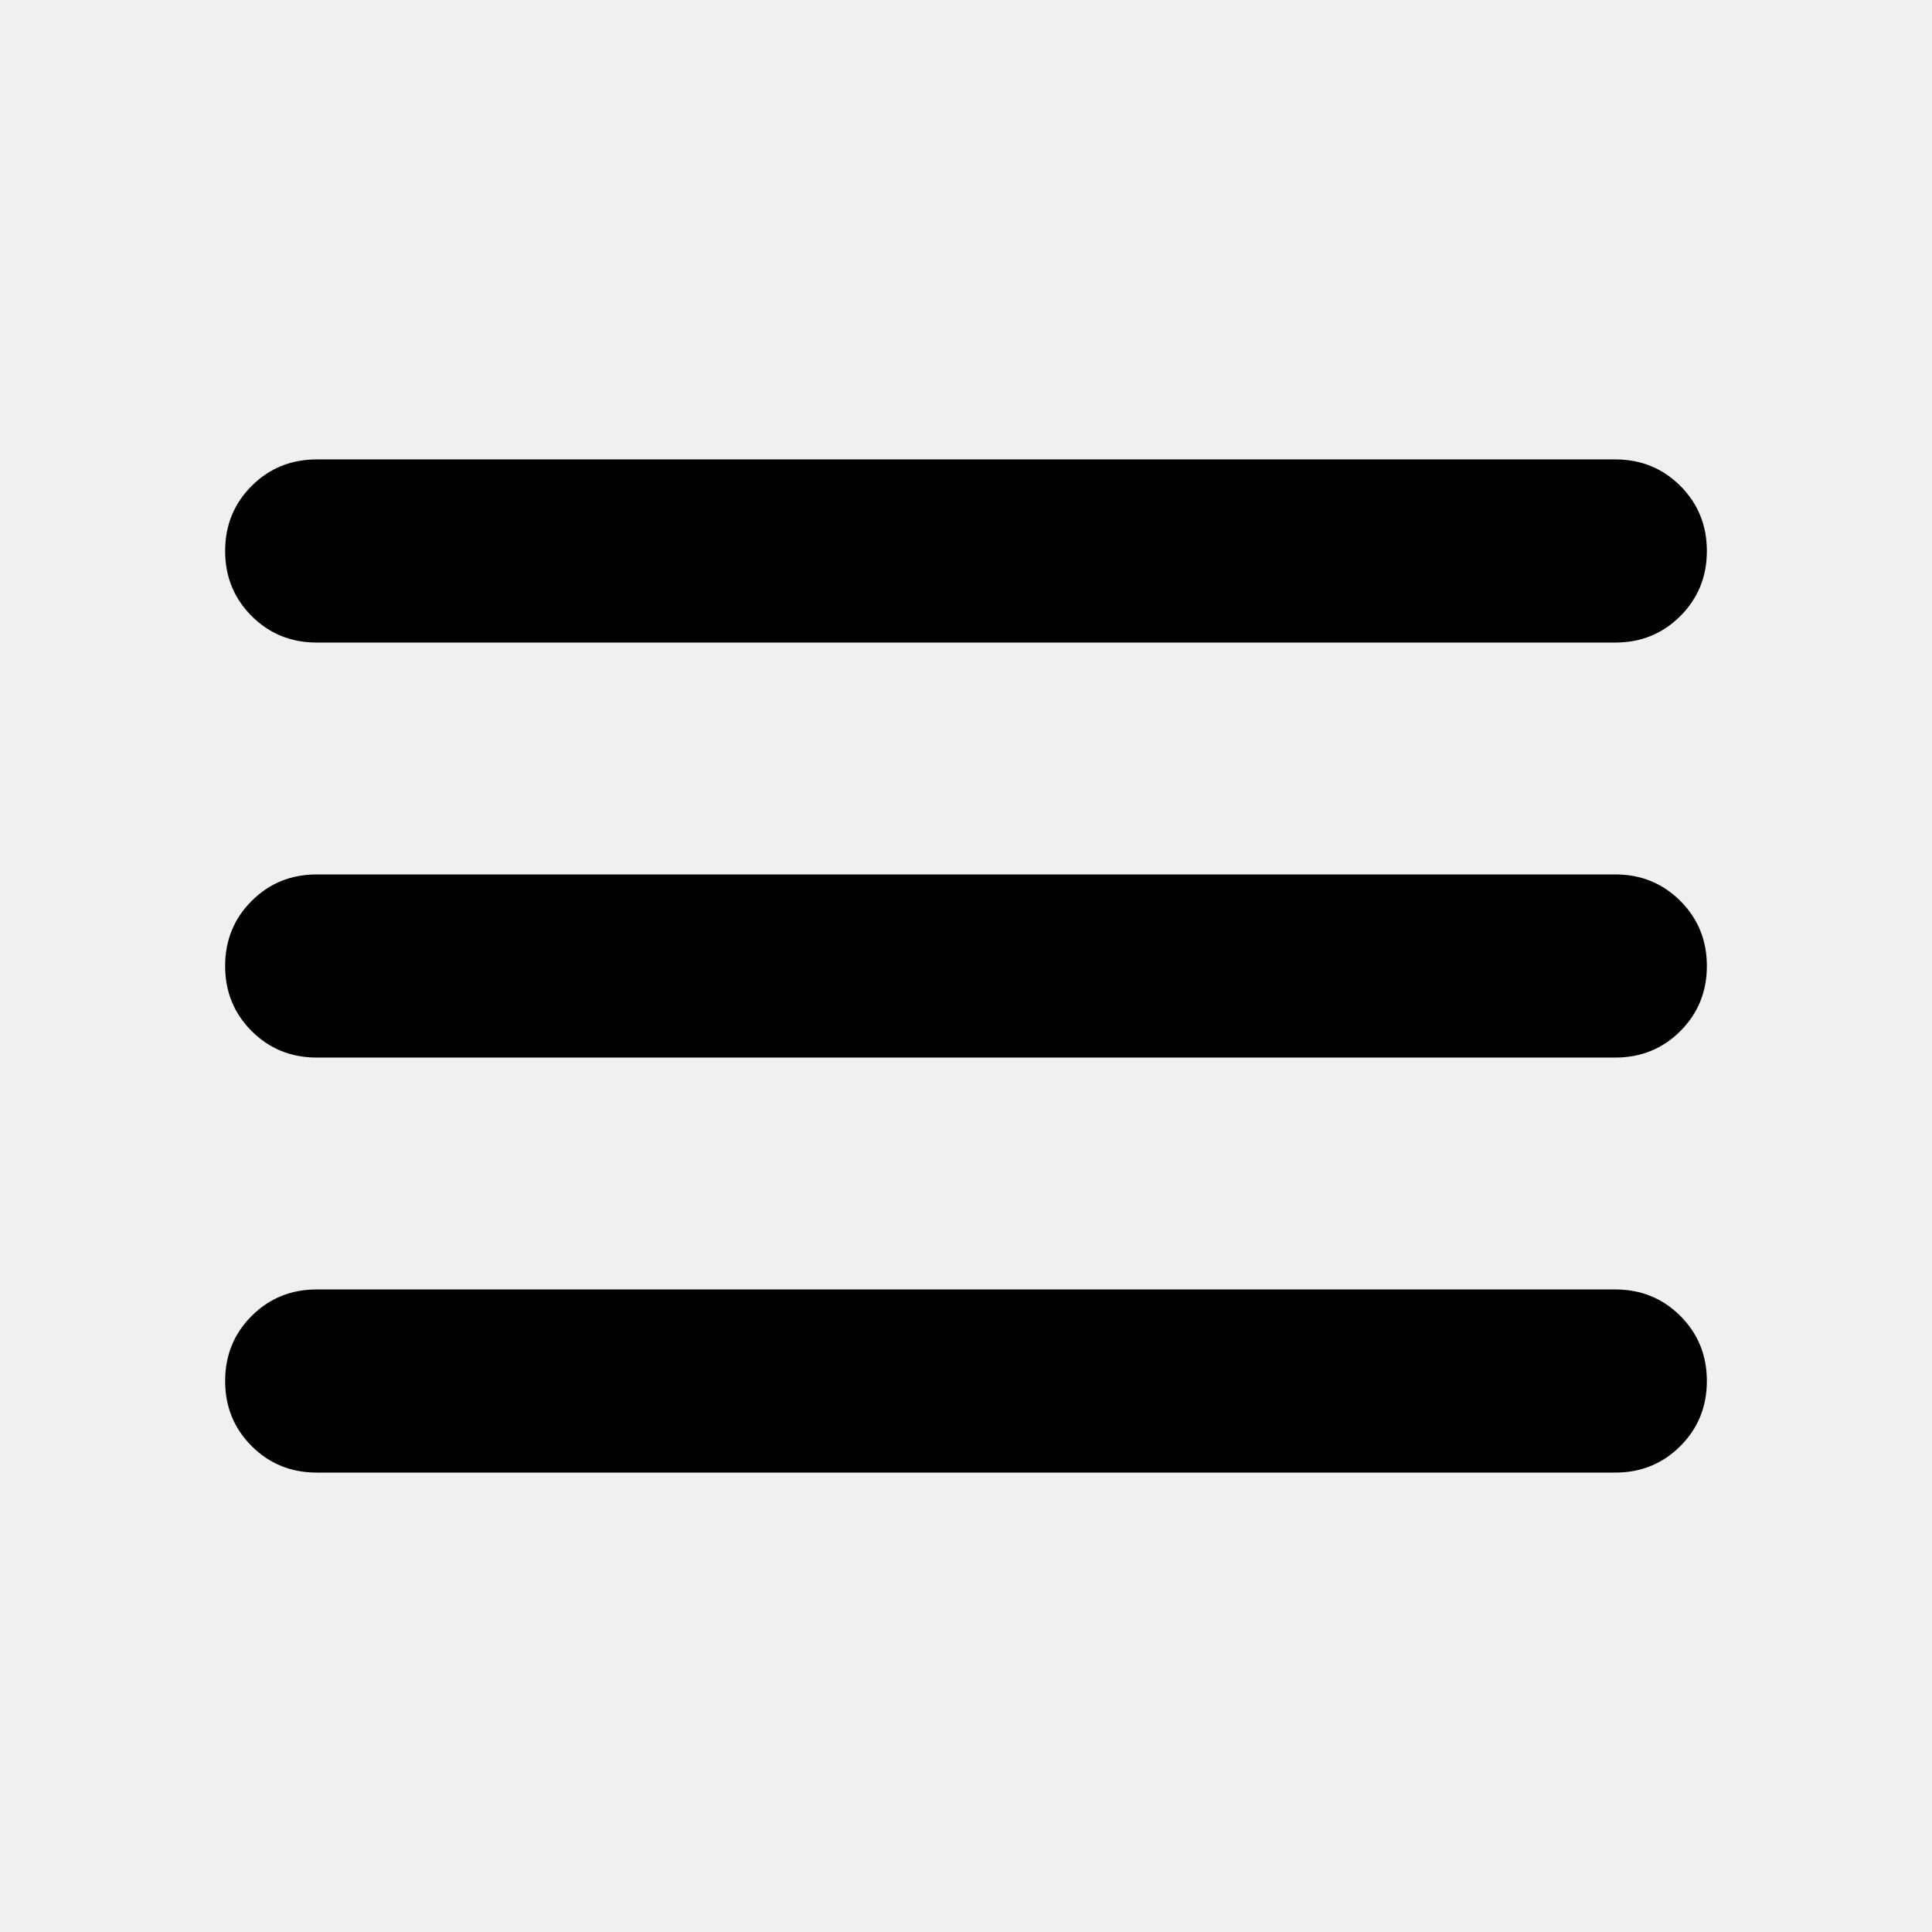
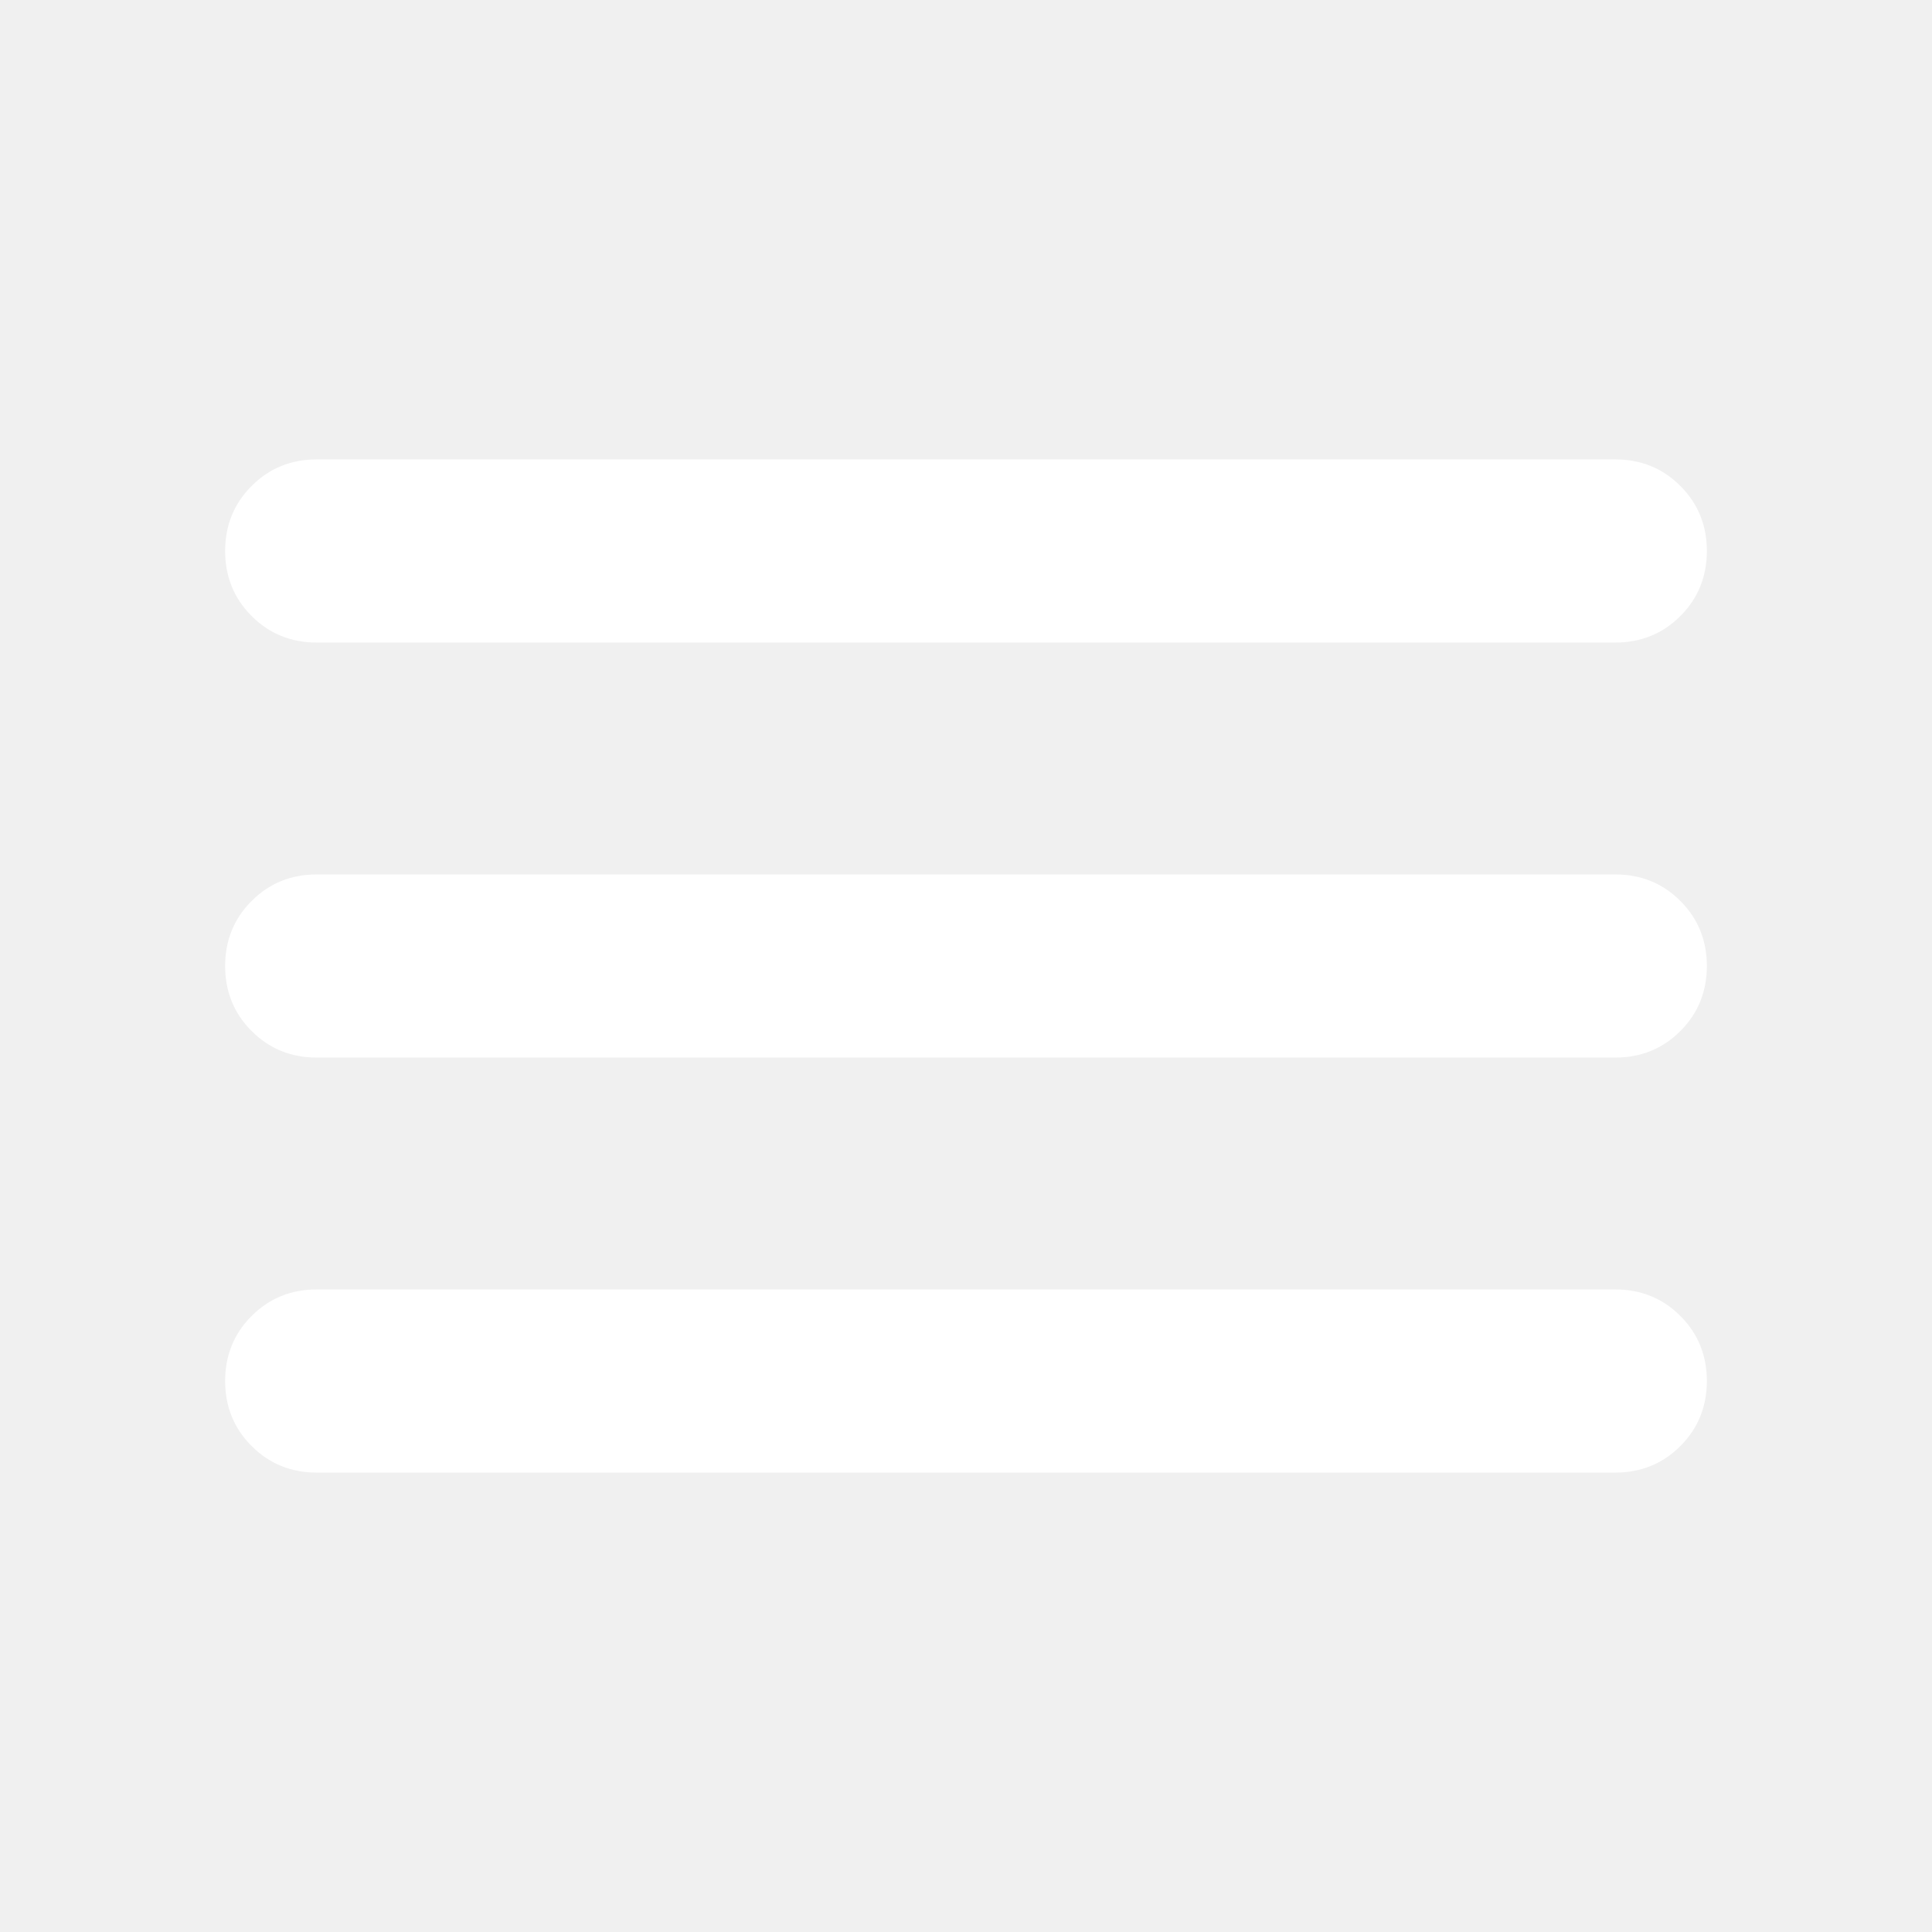
- <svg xmlns="http://www.w3.org/2000/svg" height="24px" viewBox="0 -960 960 960" width="24px" fill="#000000">
+ <svg xmlns="http://www.w3.org/2000/svg" height="24px" viewBox="0 -960 960 960" width="24px" fill="#FFFFFF">
  <path d="M157.37-228.28q-19.15 0-32.33-13.18-13.17-13.17-13.17-32.32t13.17-32.33q13.18-13.17 32.33-13.17h645.26q19.15 0 32.33 13.17 13.17 13.18 13.17 32.33t-13.17 32.32q-13.18 13.18-32.33 13.18H157.37Zm0-206.22q-19.15 0-32.33-13.17-13.17-13.18-13.17-32.33t13.17-32.33q13.18-13.17 32.33-13.17h645.26q19.15 0 32.33 13.17 13.17 13.18 13.17 32.33t-13.17 32.33q-13.18 13.17-32.33 13.17H157.37Zm0-206.22q-19.15 0-32.33-13.17-13.17-13.18-13.17-32.33t13.17-32.32q13.18-13.18 32.33-13.18h645.26q19.15 0 32.33 13.18 13.17 13.17 13.17 32.32t-13.17 32.33q-13.18 13.17-32.33 13.17H157.37Z" />
</svg>
